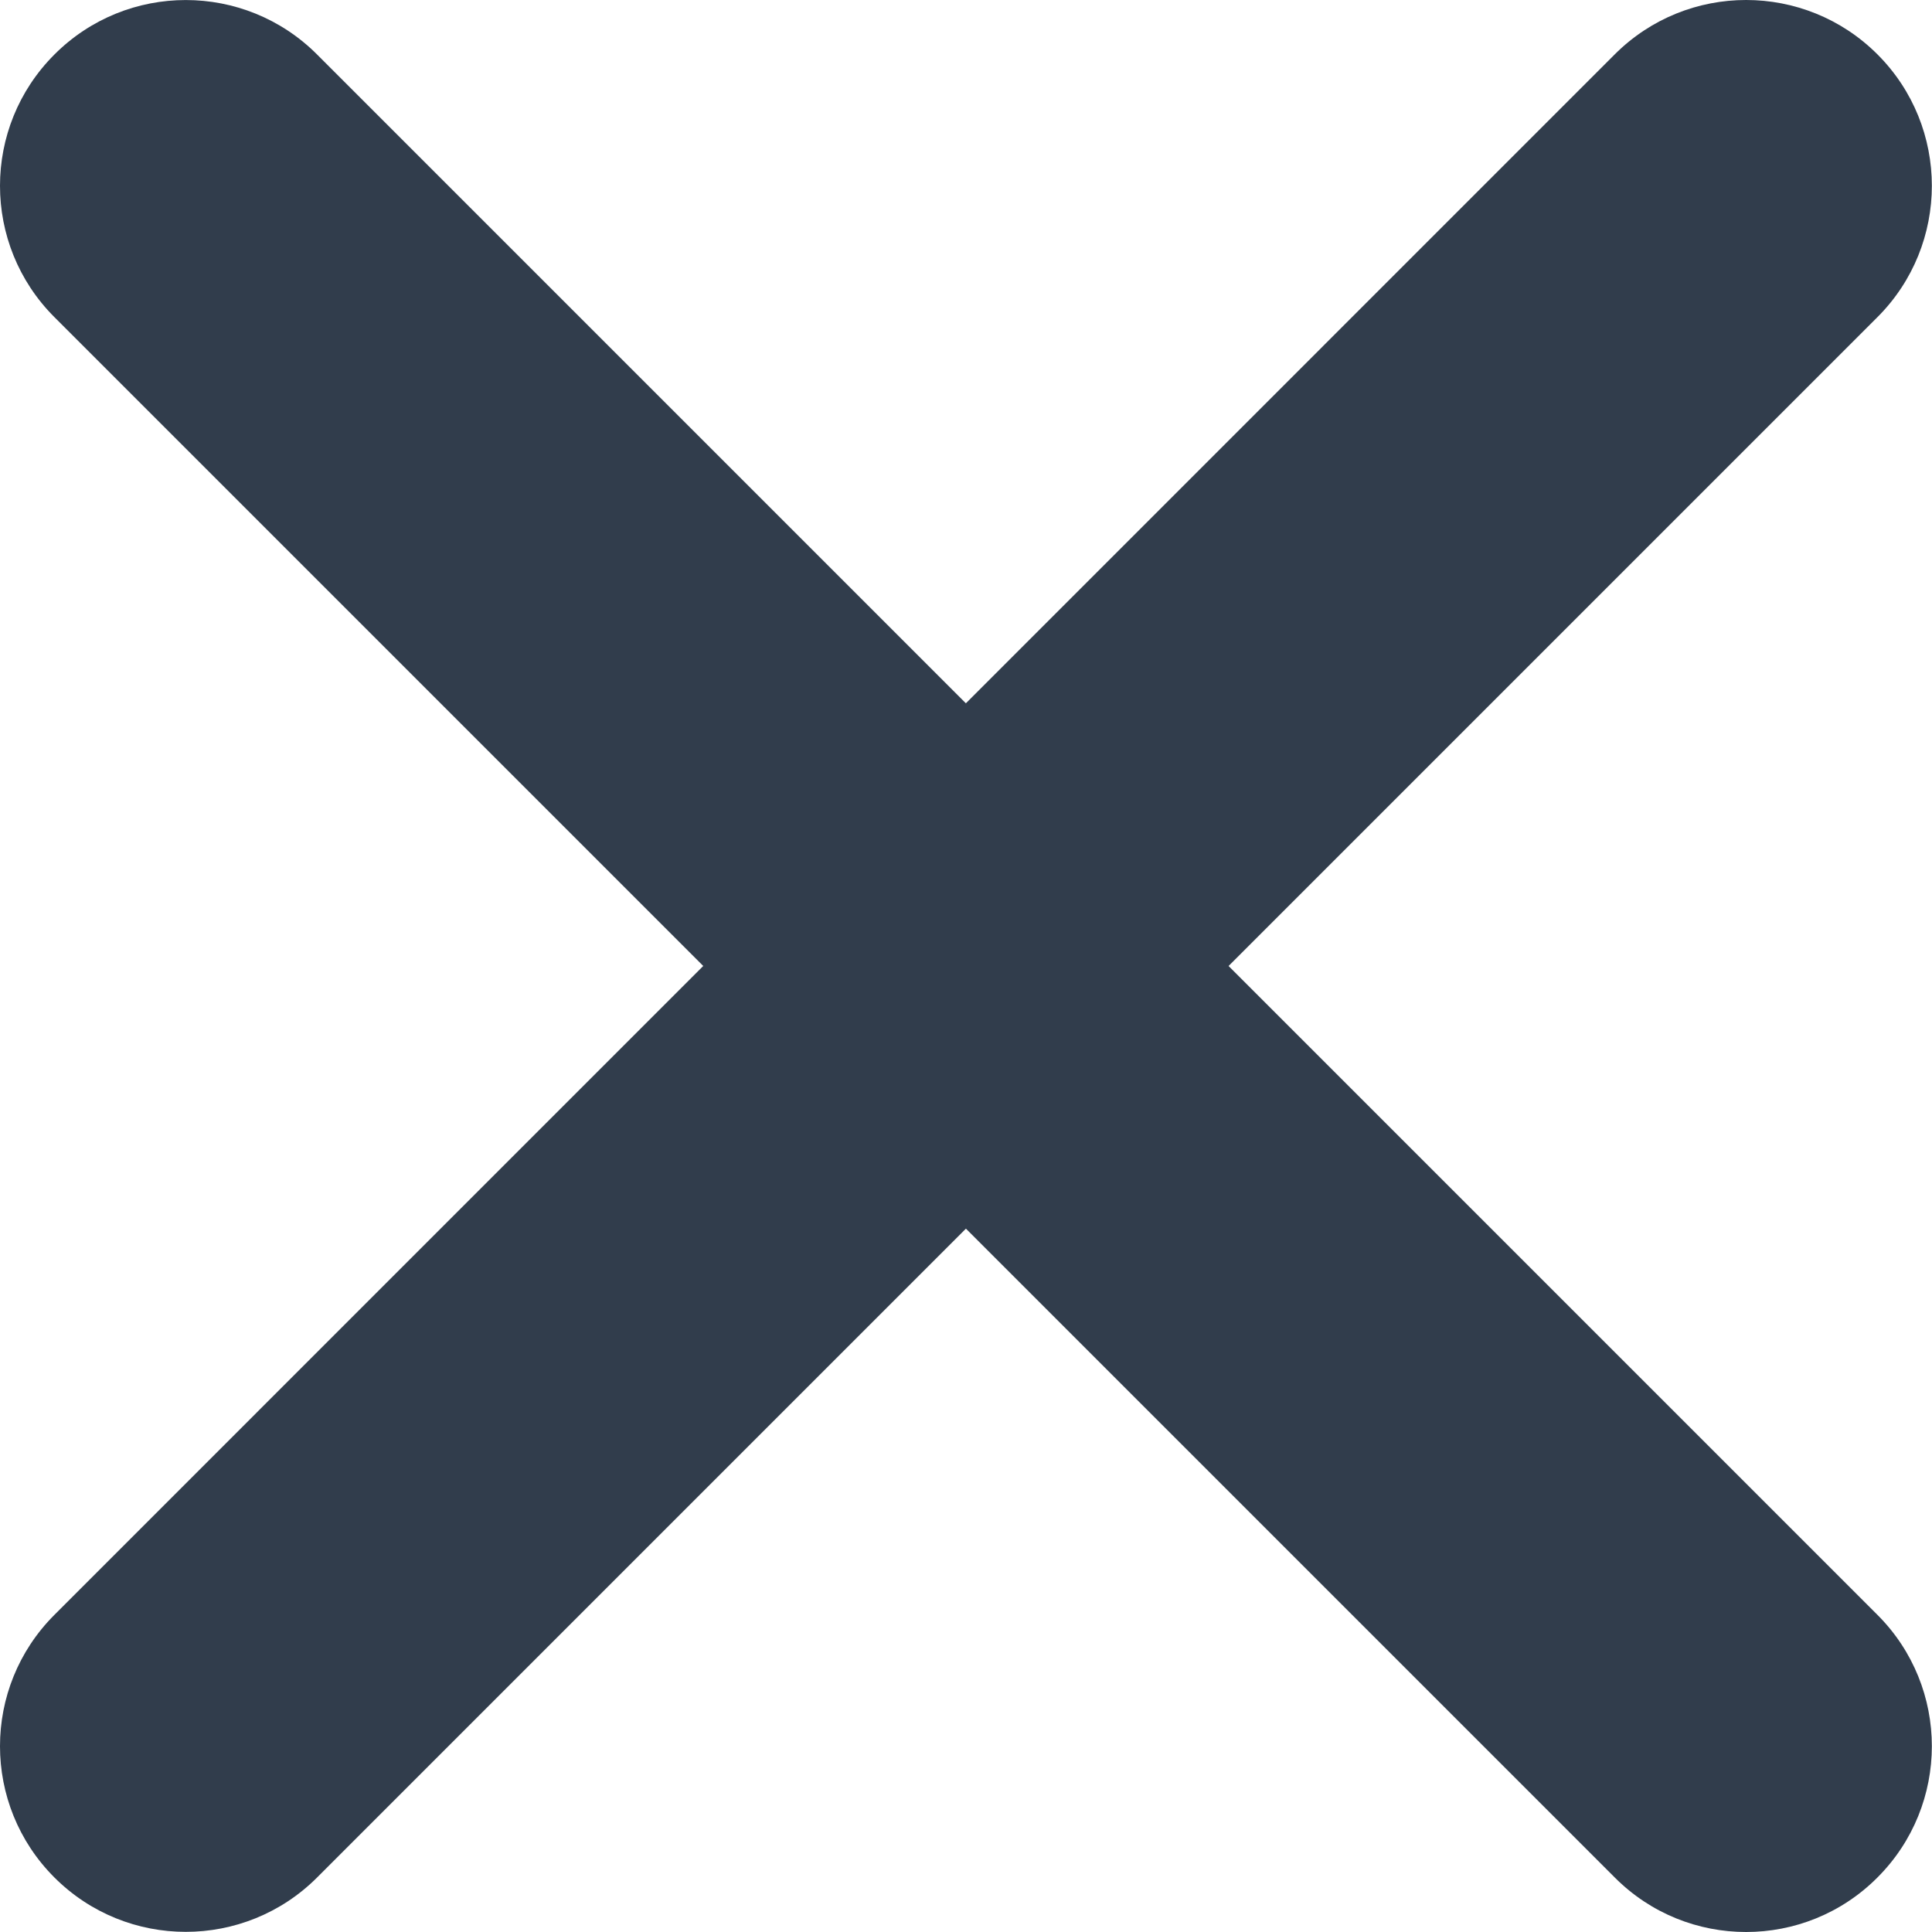
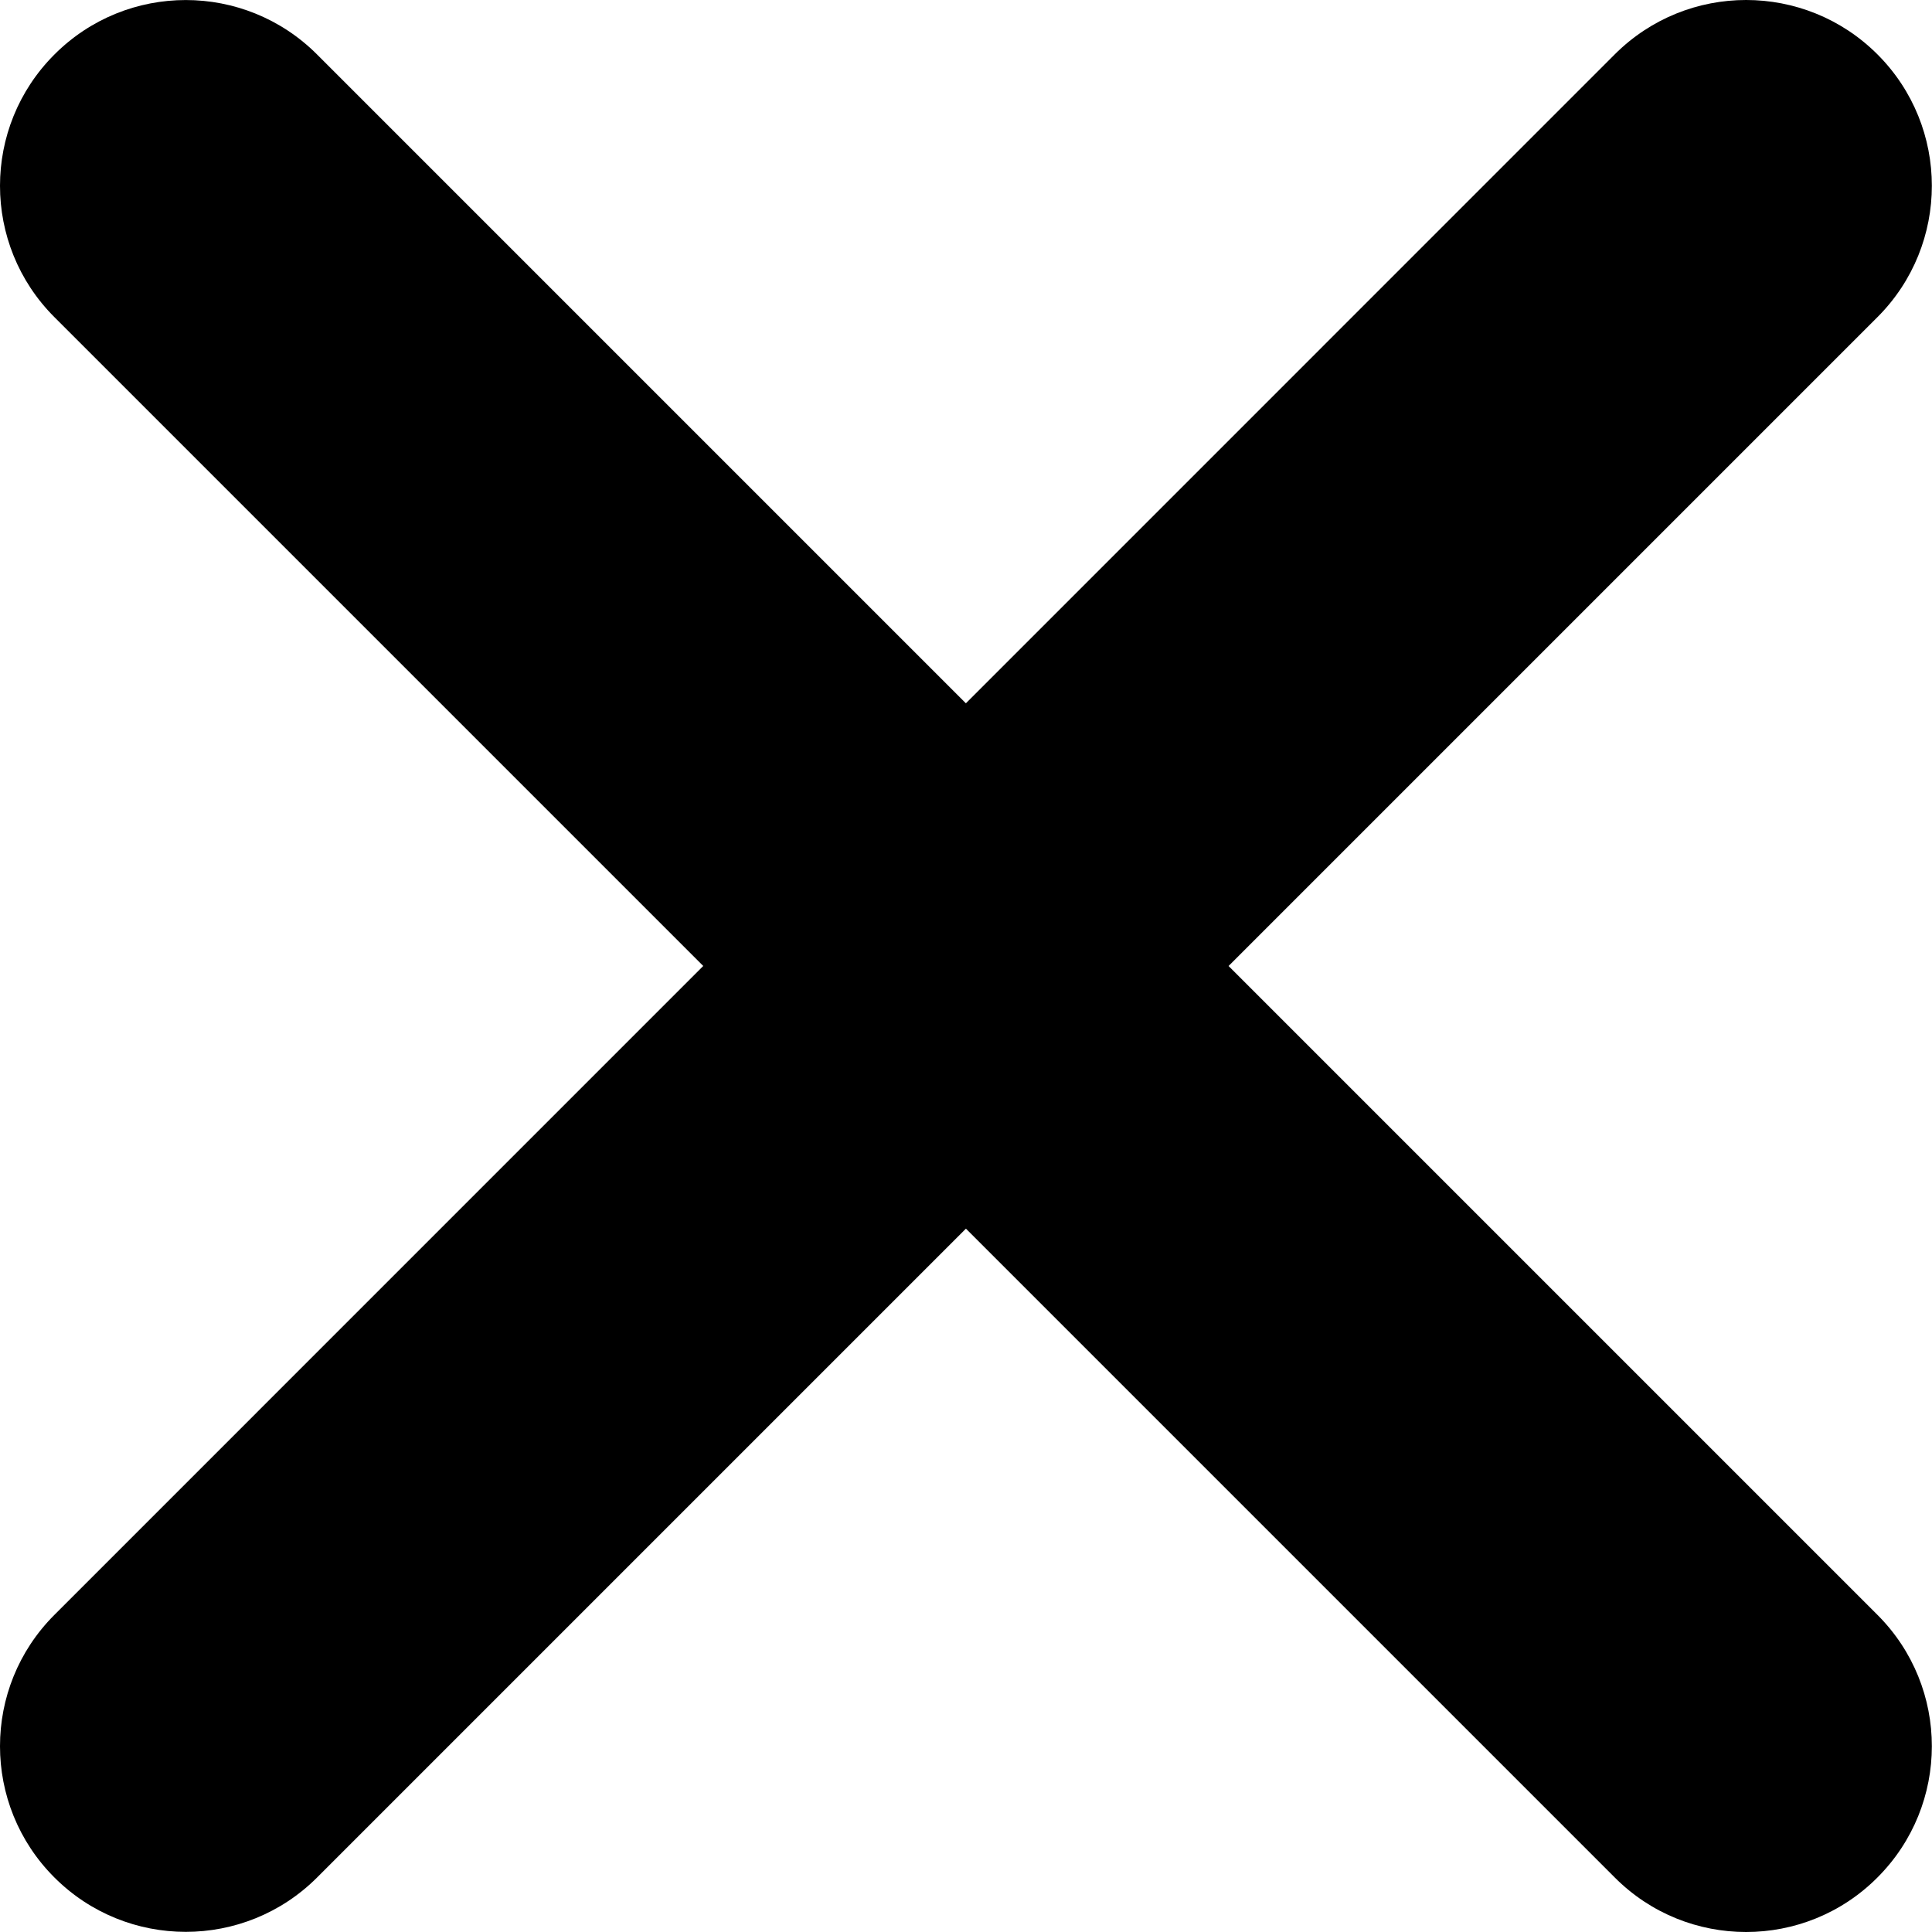
<svg xmlns="http://www.w3.org/2000/svg" preserveAspectRatio="none" overflow="visible" style="display: block;" width="13" height="13.001" viewBox="0 0 13 13.001" fill="none">
  <g id="Group">
-     <path id="Vector" d="M11.75 13.001C11.43 13.001 11.11 12.879 10.866 12.634L0.366 2.134C-0.122 1.646 -0.122 0.855 0.366 0.367C0.854 -0.122 1.646 -0.122 2.134 0.367L12.634 10.867C13.122 11.355 13.122 12.146 12.634 12.634C12.39 12.879 12.07 13.001 11.75 13.001Z" fill="#313D4C" />
-     <path id="Vector_2" d="M1.25 13C0.93 13 0.61 12.878 0.366 12.634C-0.122 12.146 -0.122 11.355 0.366 10.867L10.866 0.366C11.354 -0.122 12.146 -0.122 12.634 0.366C13.122 0.854 13.122 1.646 12.634 2.134L2.134 12.634C1.89 12.878 1.57 13 1.25 13L1.25 13Z" fill="#313D4C" />
+     <path id="Vector" d="M11.75 13.001C11.43 13.001 11.11 12.879 10.866 12.634L0.366 2.134C-0.122 1.646 -0.122 0.855 0.366 0.367C0.854 -0.122 1.646 -0.122 2.134 0.367L12.634 10.867C13.122 11.355 13.122 12.146 12.634 12.634C12.39 12.879 12.07 13.001 11.75 13.001Z" fill="currentColor" />
+     <path id="Vector_2" d="M1.25 13C0.93 13 0.61 12.878 0.366 12.634C-0.122 12.146 -0.122 11.355 0.366 10.867L10.866 0.366C11.354 -0.122 12.146 -0.122 12.634 0.366C13.122 0.854 13.122 1.646 12.634 2.134L2.134 12.634C1.89 12.878 1.57 13 1.25 13L1.25 13Z" fill="currentColor" />
  </g>
</svg>
